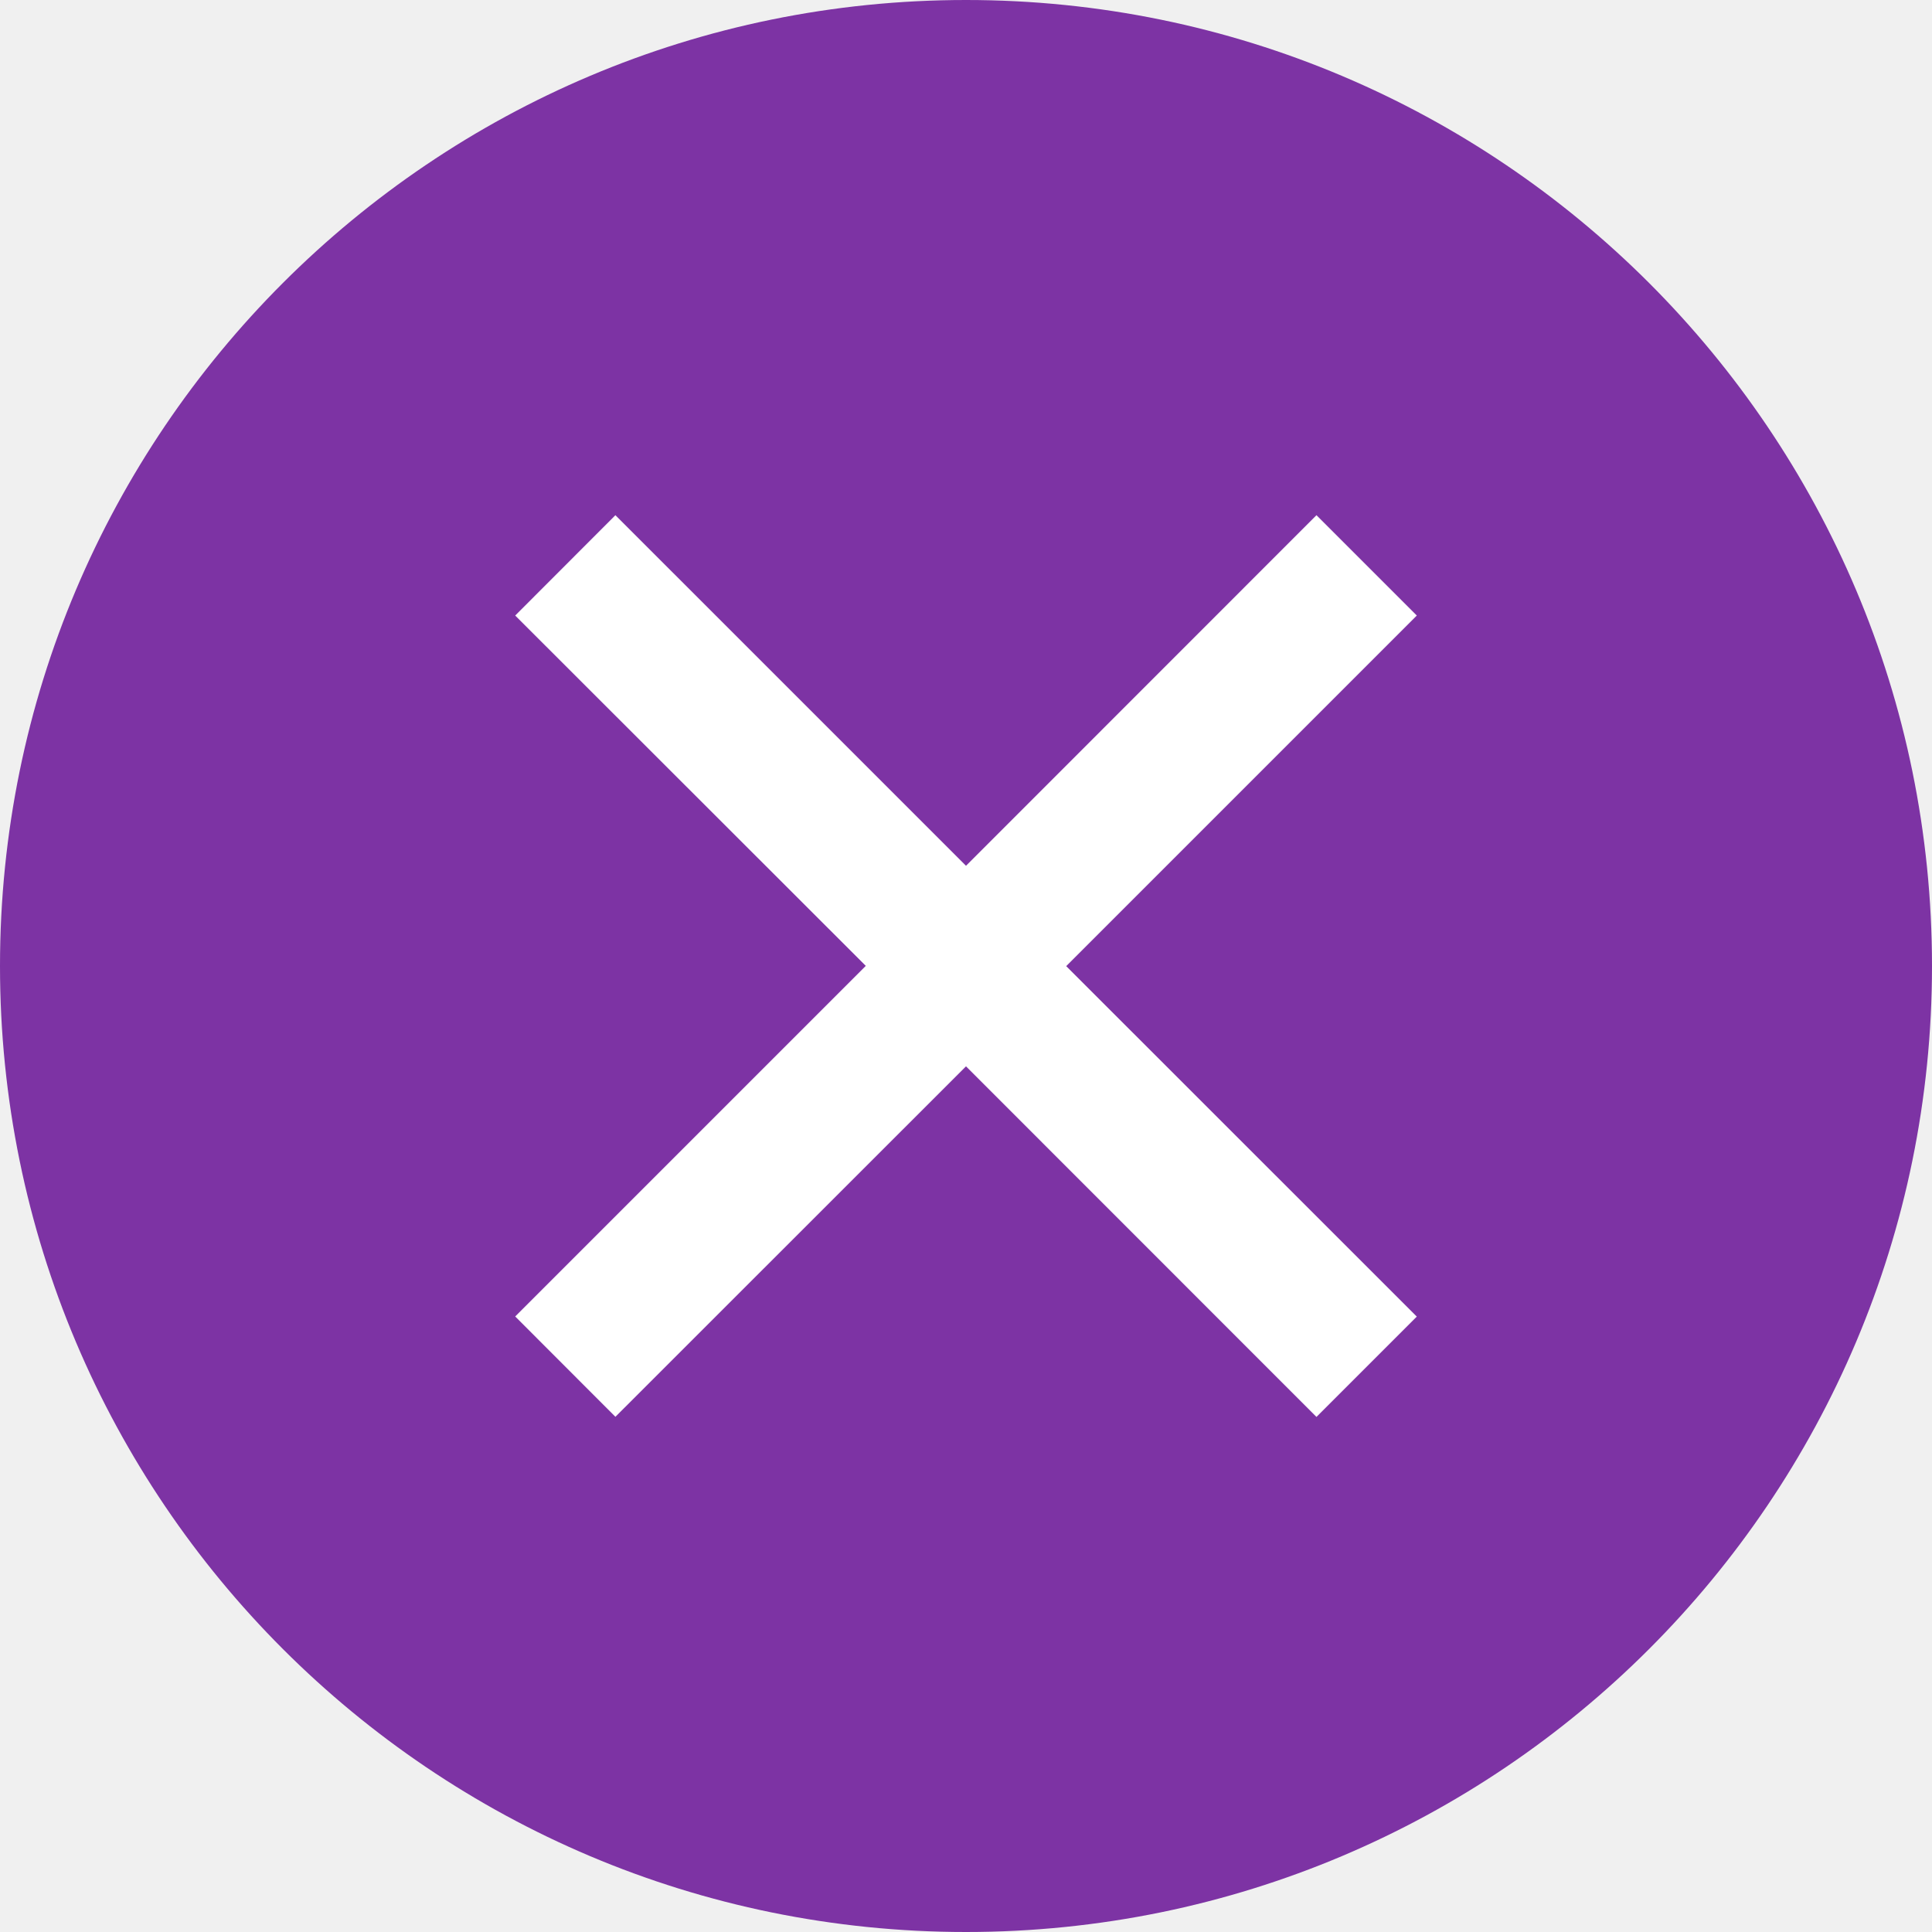
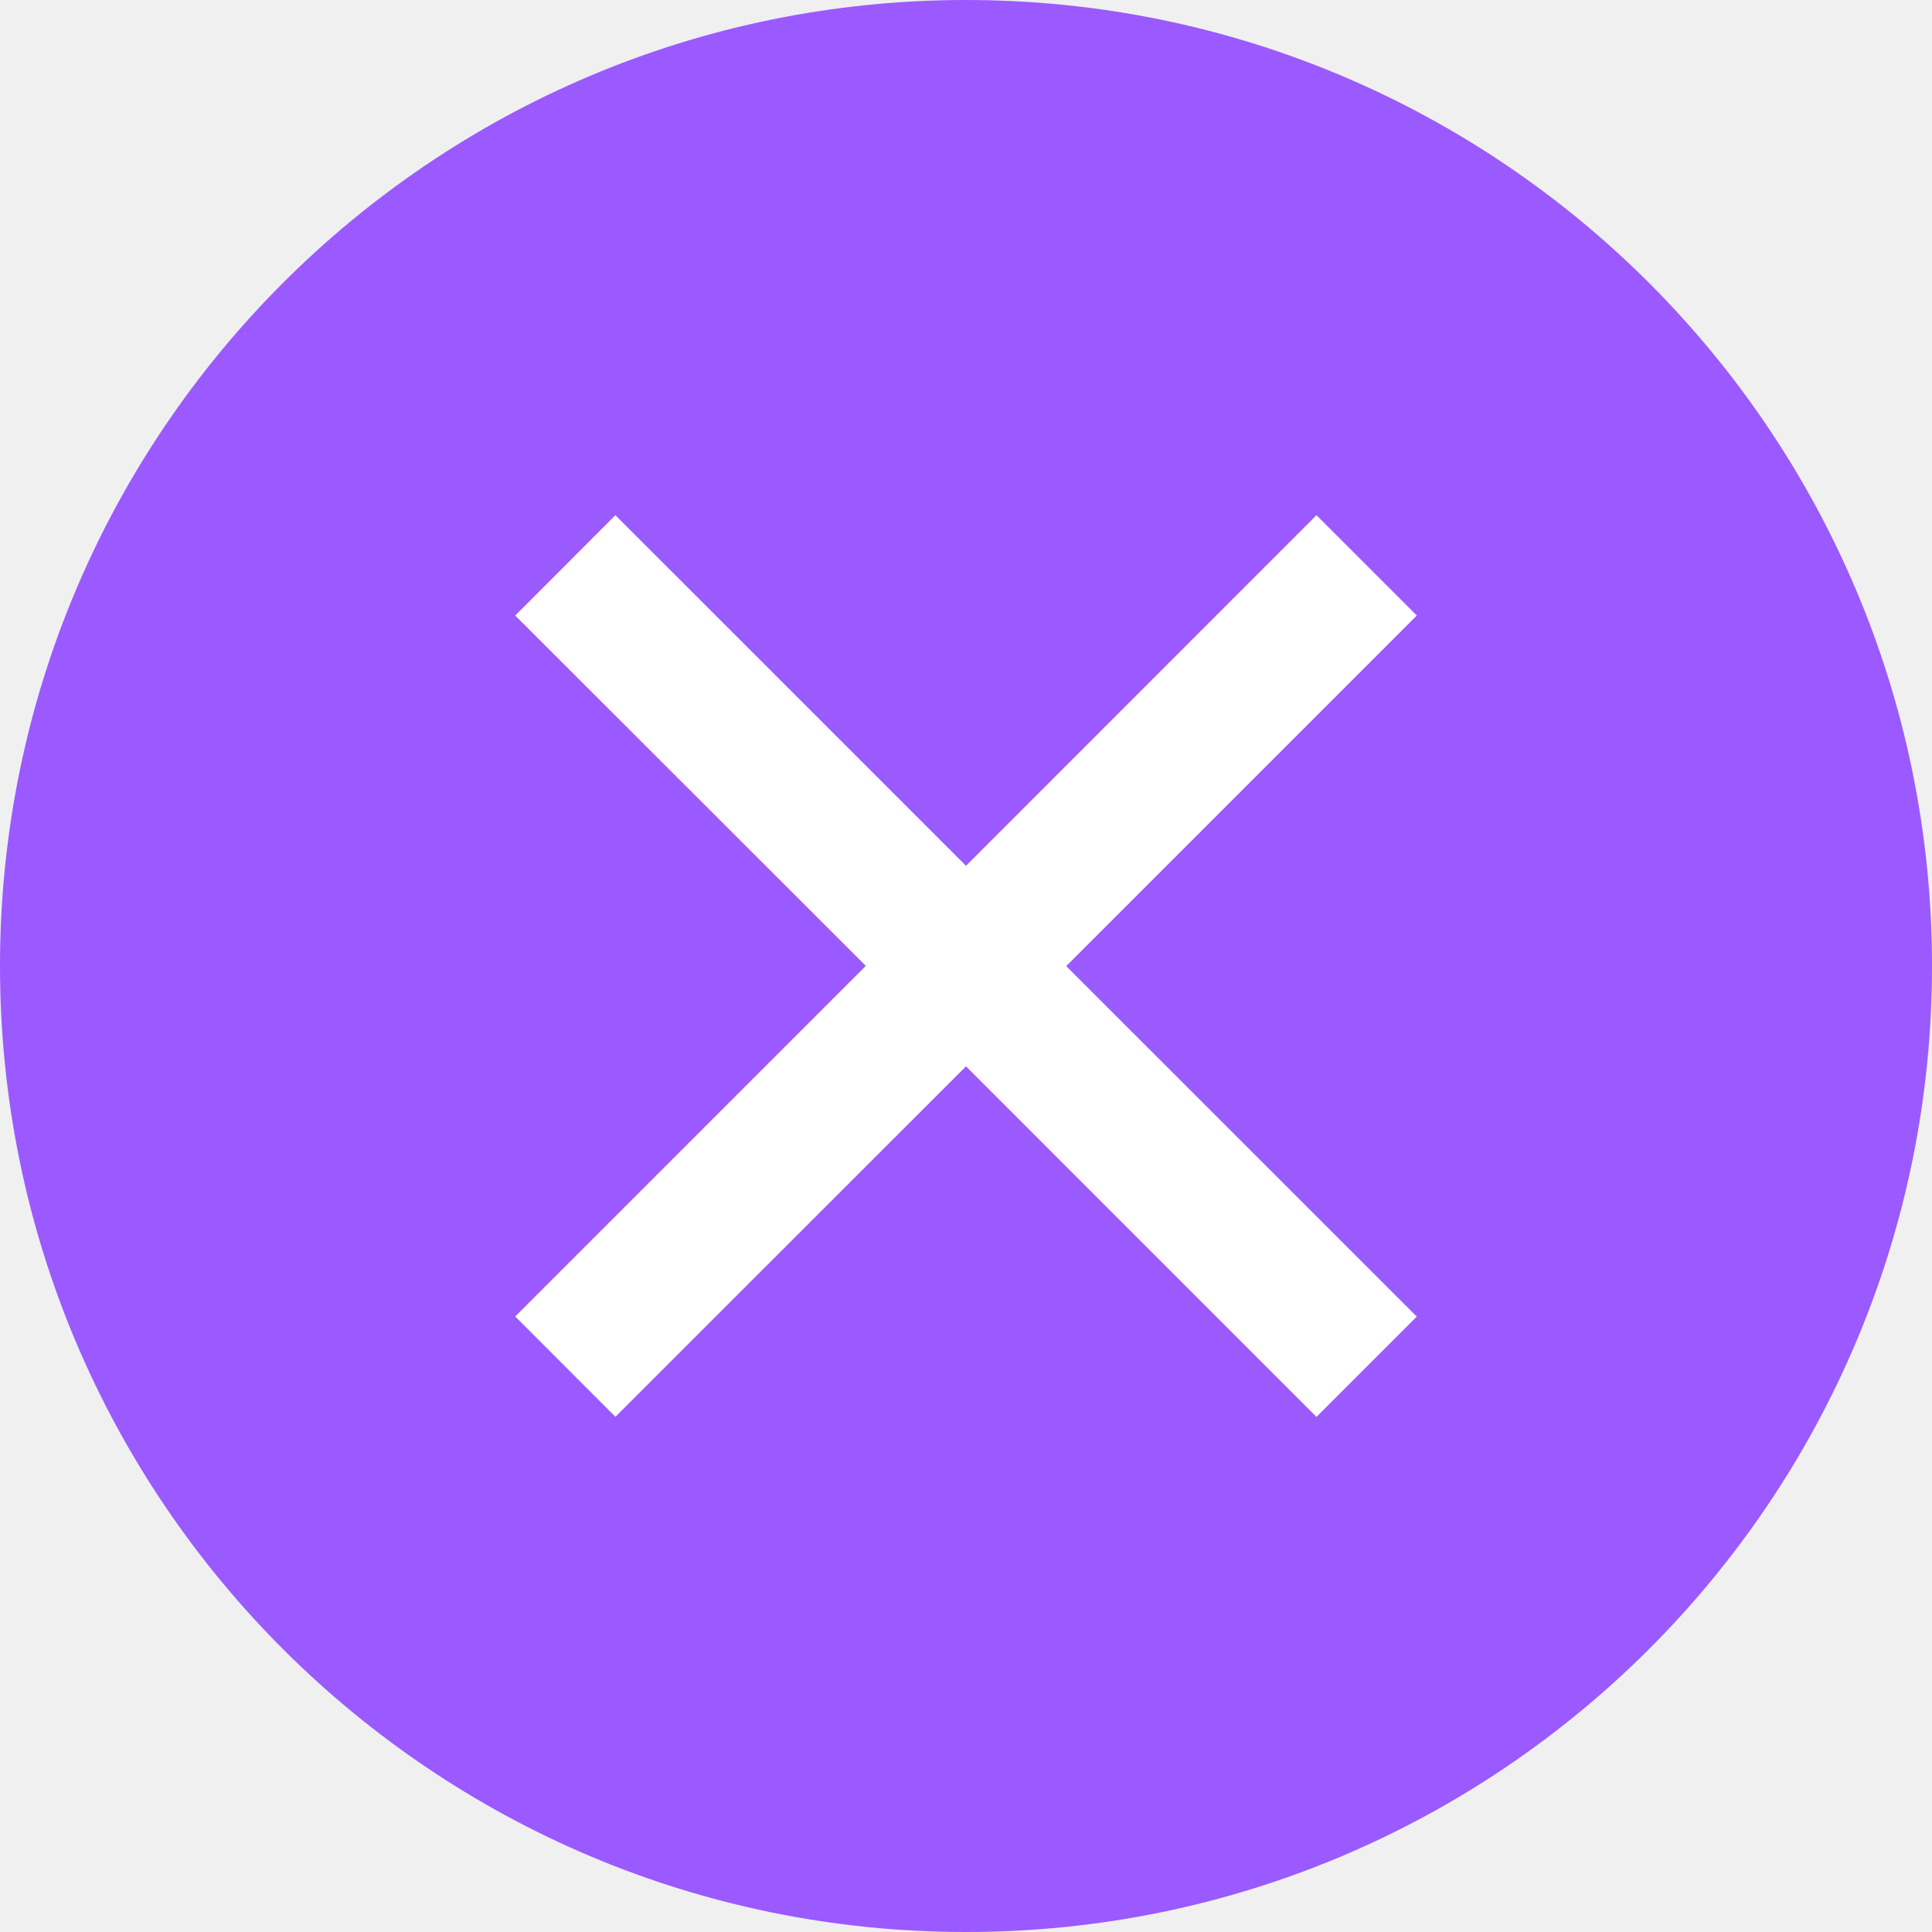
<svg xmlns="http://www.w3.org/2000/svg" id="ico_delete01" width="15" height="15" viewBox="0 0 15 15">
  <g id="グループ_276" data-name="グループ 276" transform="translate(-0.386)">
-     <circle id="楕円形_23" data-name="楕円形 23" cx="7.5" cy="7.5" r="7.5" transform="translate(0.386)" fill="#7D33A4" />
+     <circle id="楕円形_23" data-name="楕円形 23" cx="7.5" cy="7.5" r="7.5" transform="translate(0.386)" fill="#9A5AFF" />
  </g>
  <path id="合体_62" data-name="合体 62" d="M-6486.5,4.279-6489.222,7l-.778-.779,2.722-2.722L-6490,.779l.778-.779,2.722,2.722L-6483.779,0l.779.779-2.722,2.722L-6483,6.222l-.779.779Z" transform="translate(6494 4)" fill="#fff" />
</svg>
